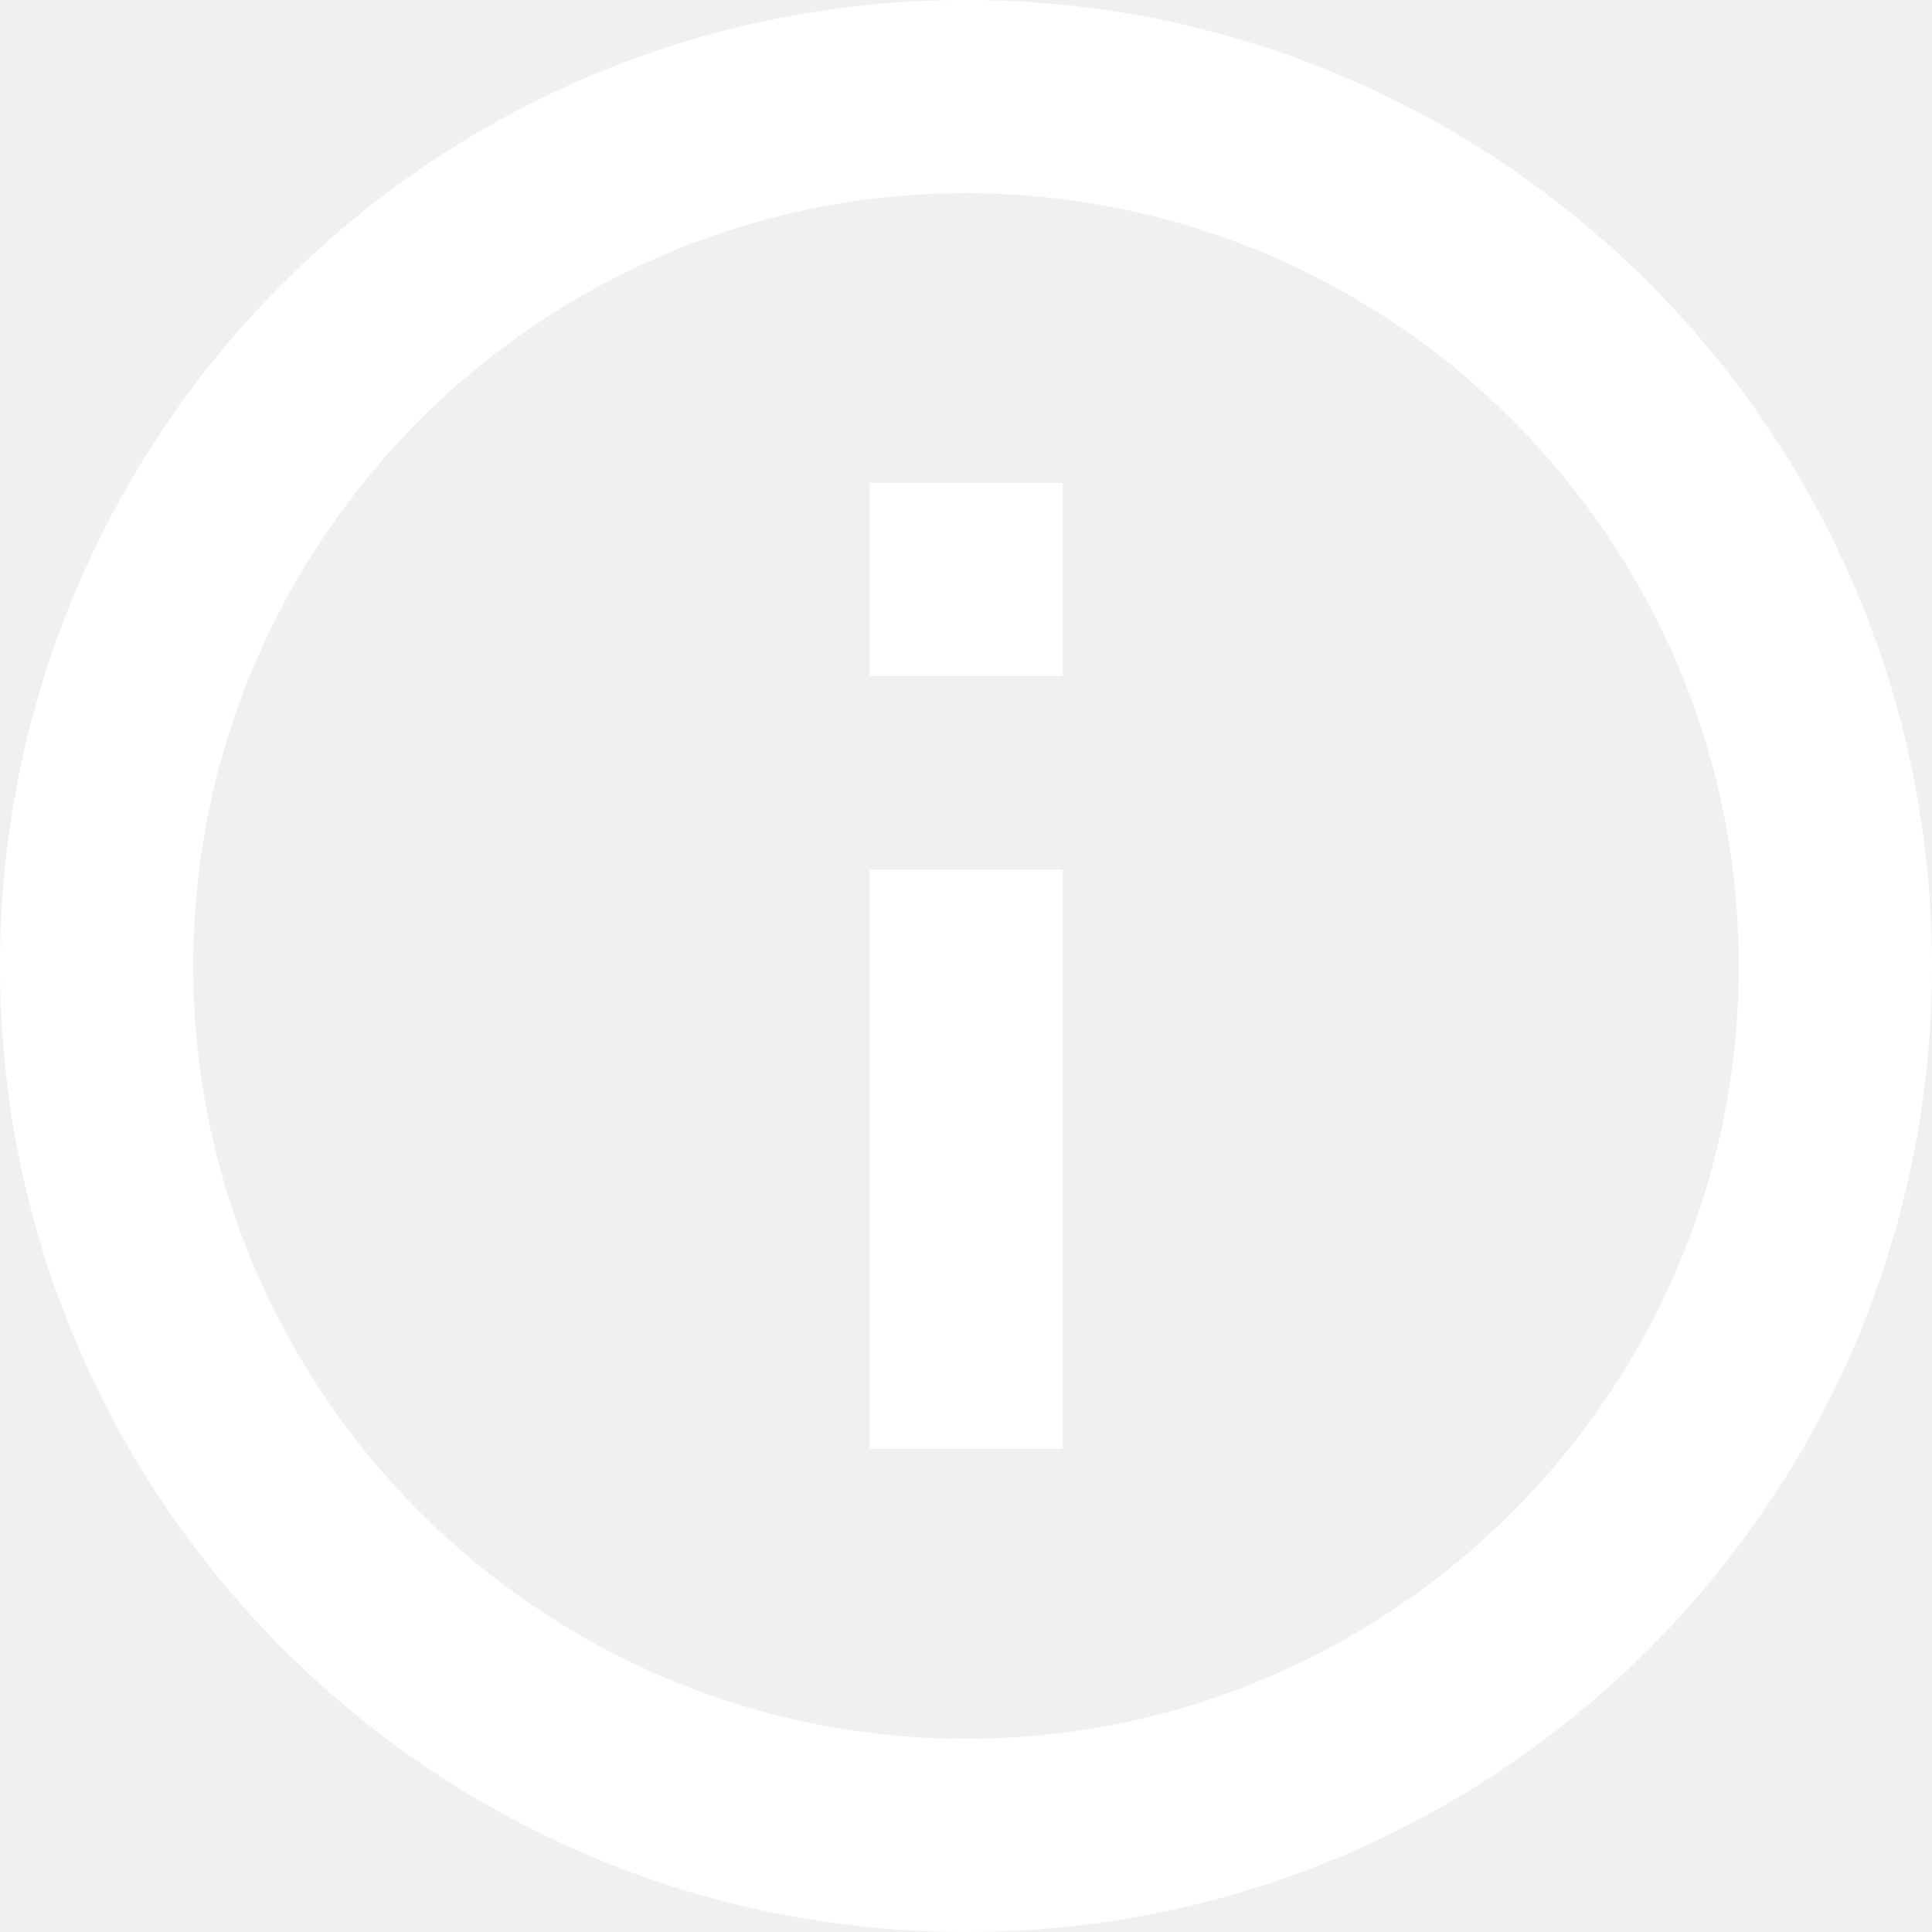
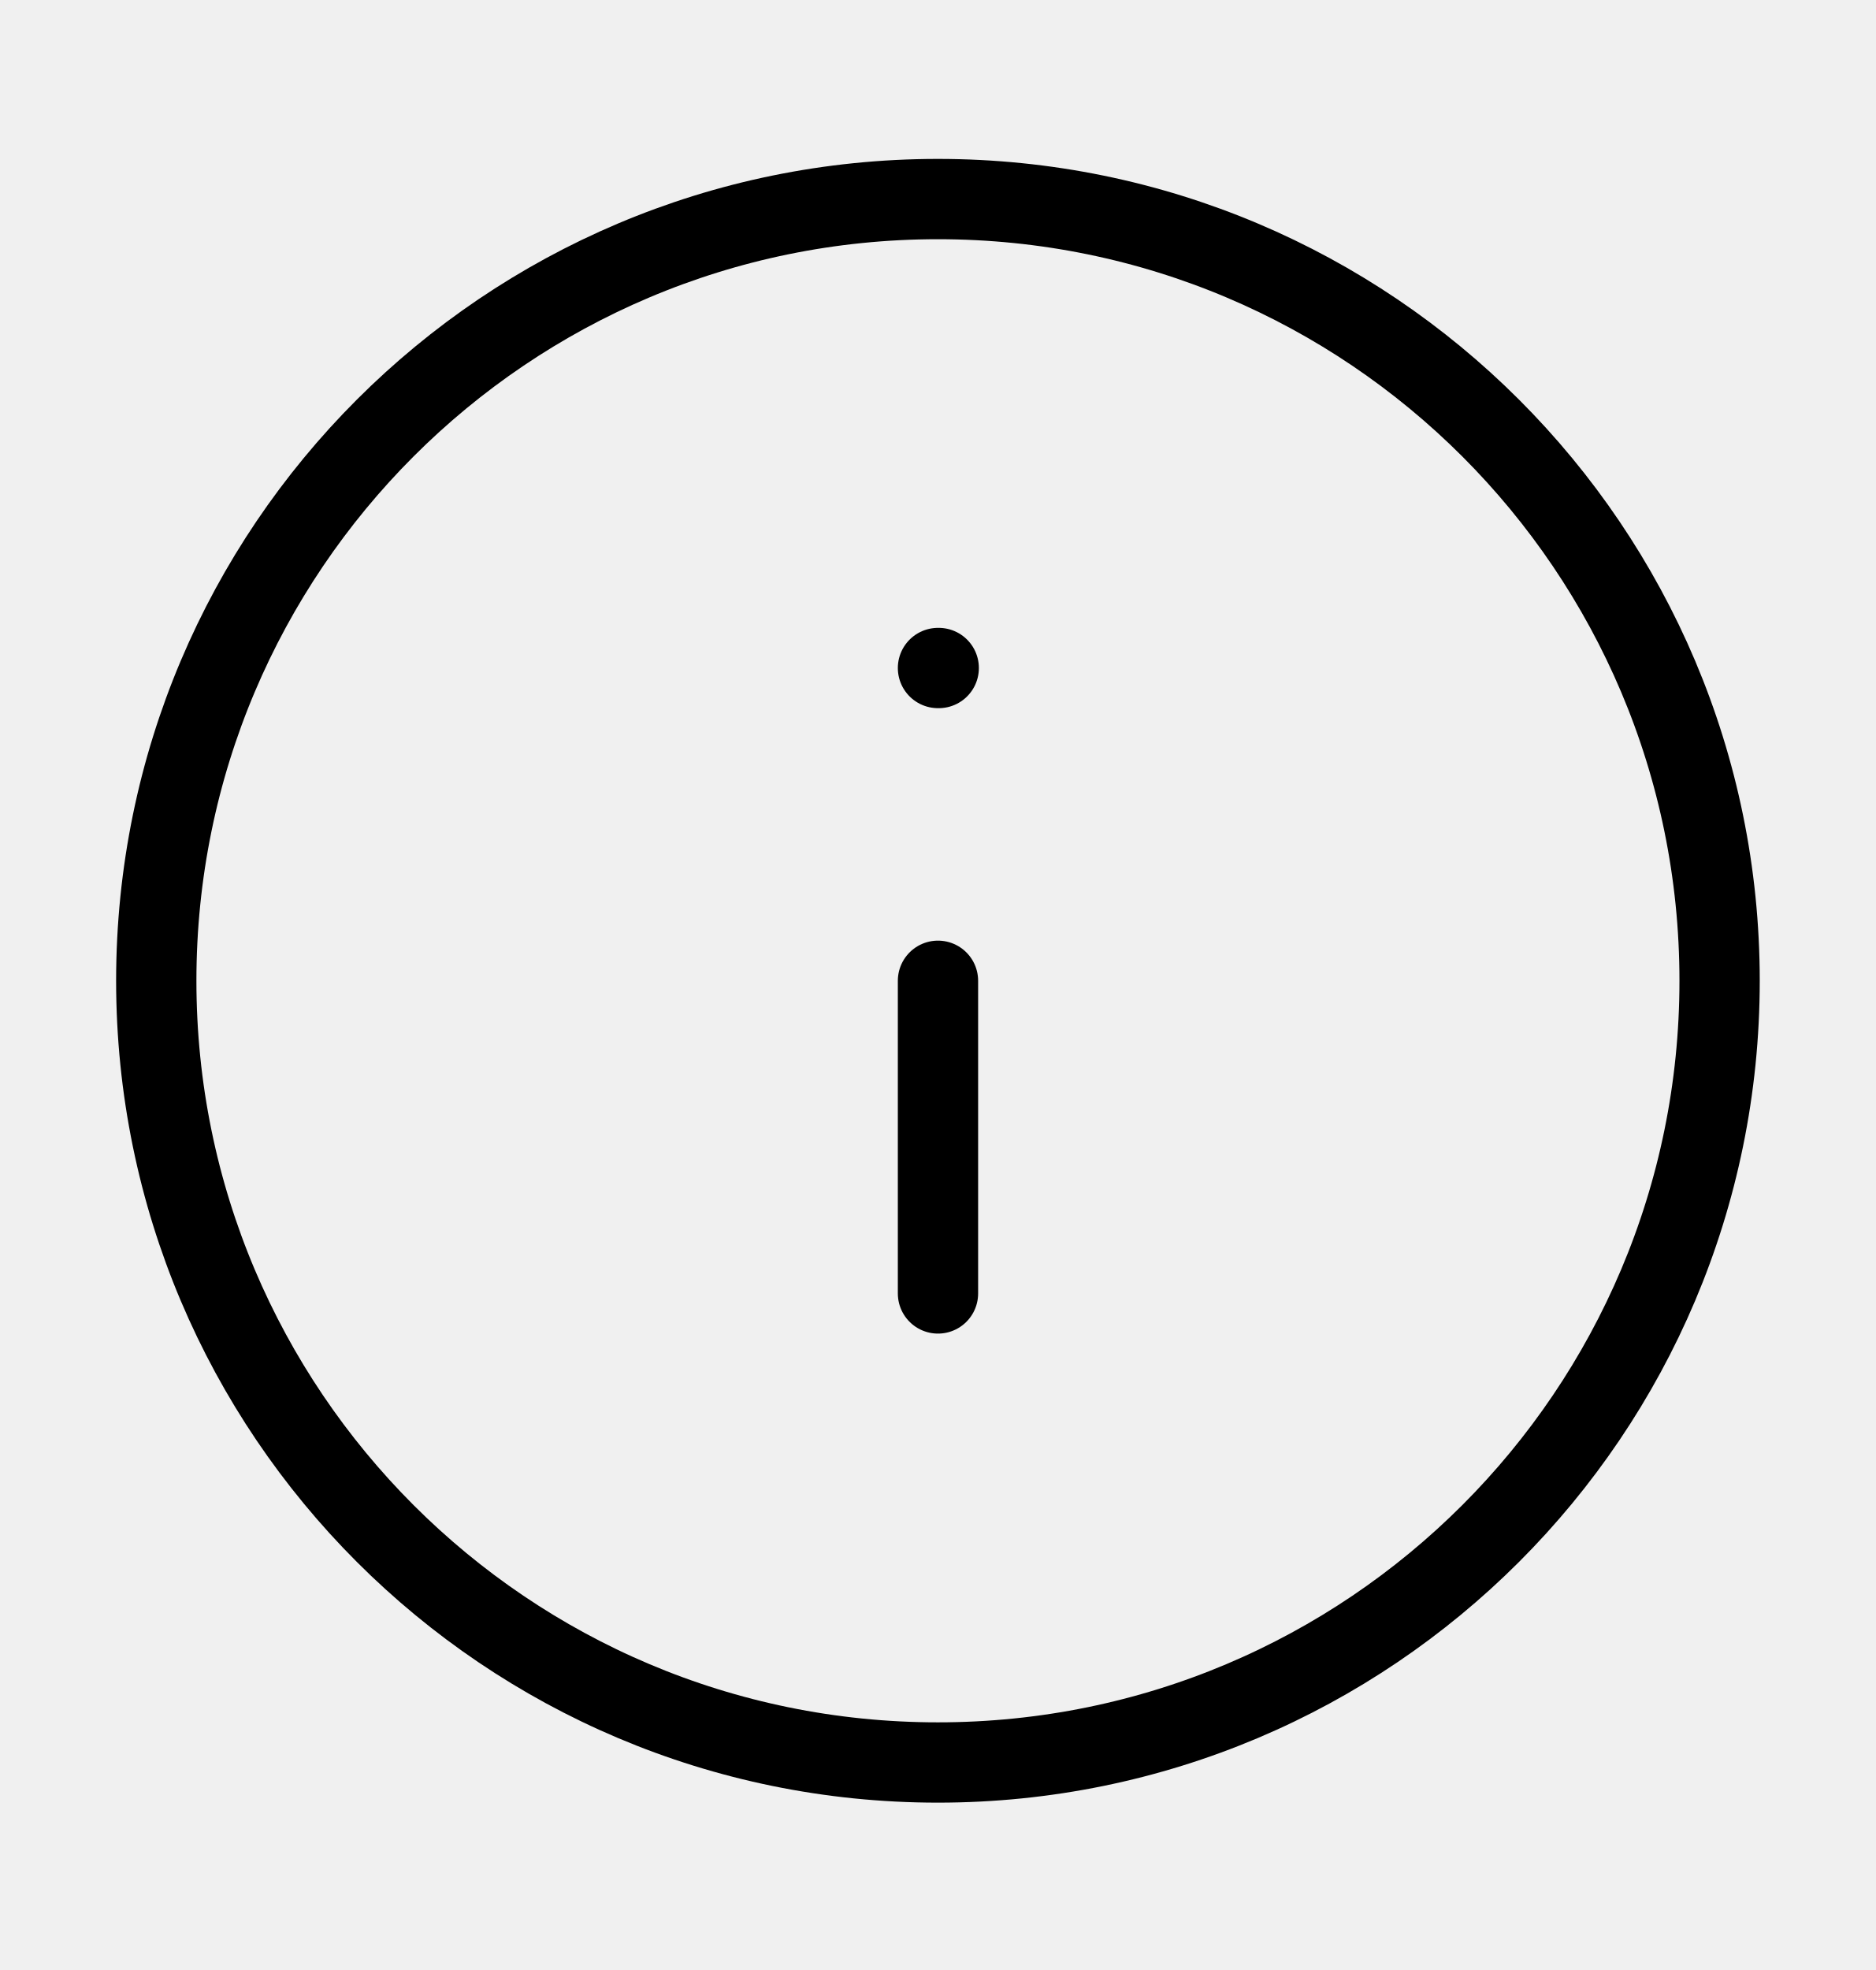
- <svg xmlns="http://www.w3.org/2000/svg" width="14" height="14" viewBox="0 0 14 14" fill="none">
-   <path d="M6.3 3.5H7.7V4.9H6.3V3.5ZM6.3 6.3H7.7V10.5H6.3V6.3ZM7 0C3.136 0 0 3.136 0 7C0 10.864 3.136 14 7 14C10.864 14 14 10.864 14 7C14 3.136 10.864 0 7 0ZM7 12.6C3.913 12.6 1.4 10.087 1.4 7C1.4 3.913 3.913 1.4 7 1.4C10.087 1.4 12.6 3.913 12.6 7C12.6 10.087 10.087 12.6 7 12.6Z" fill="white" />
+ <svg xmlns="http://www.w3.org/2000/svg" width="100%" height="100%" viewBox="0 0 20 21" fill="none">
+   <path d="M9.999 18.788C14.602 18.788 18.333 15.057 18.333 10.455C18.333 5.853 14.602 2.122 9.999 2.122C5.397 2.122 1.666 5.853 1.666 10.455C1.666 15.057 5.397 18.788 9.999 18.788Z" stroke="currentColor" stroke-width="0.856" stroke-linecap="round" stroke-linejoin="round" />
+   <path d="M10 13.788V10.455" stroke="currentColor" stroke-width="0.856" stroke-linecap="round" stroke-linejoin="round" />
+   <path d="M10 7.121H10.008" stroke="currentColor" stroke-width="0.856" stroke-linecap="round" stroke-linejoin="round" />
</svg>
